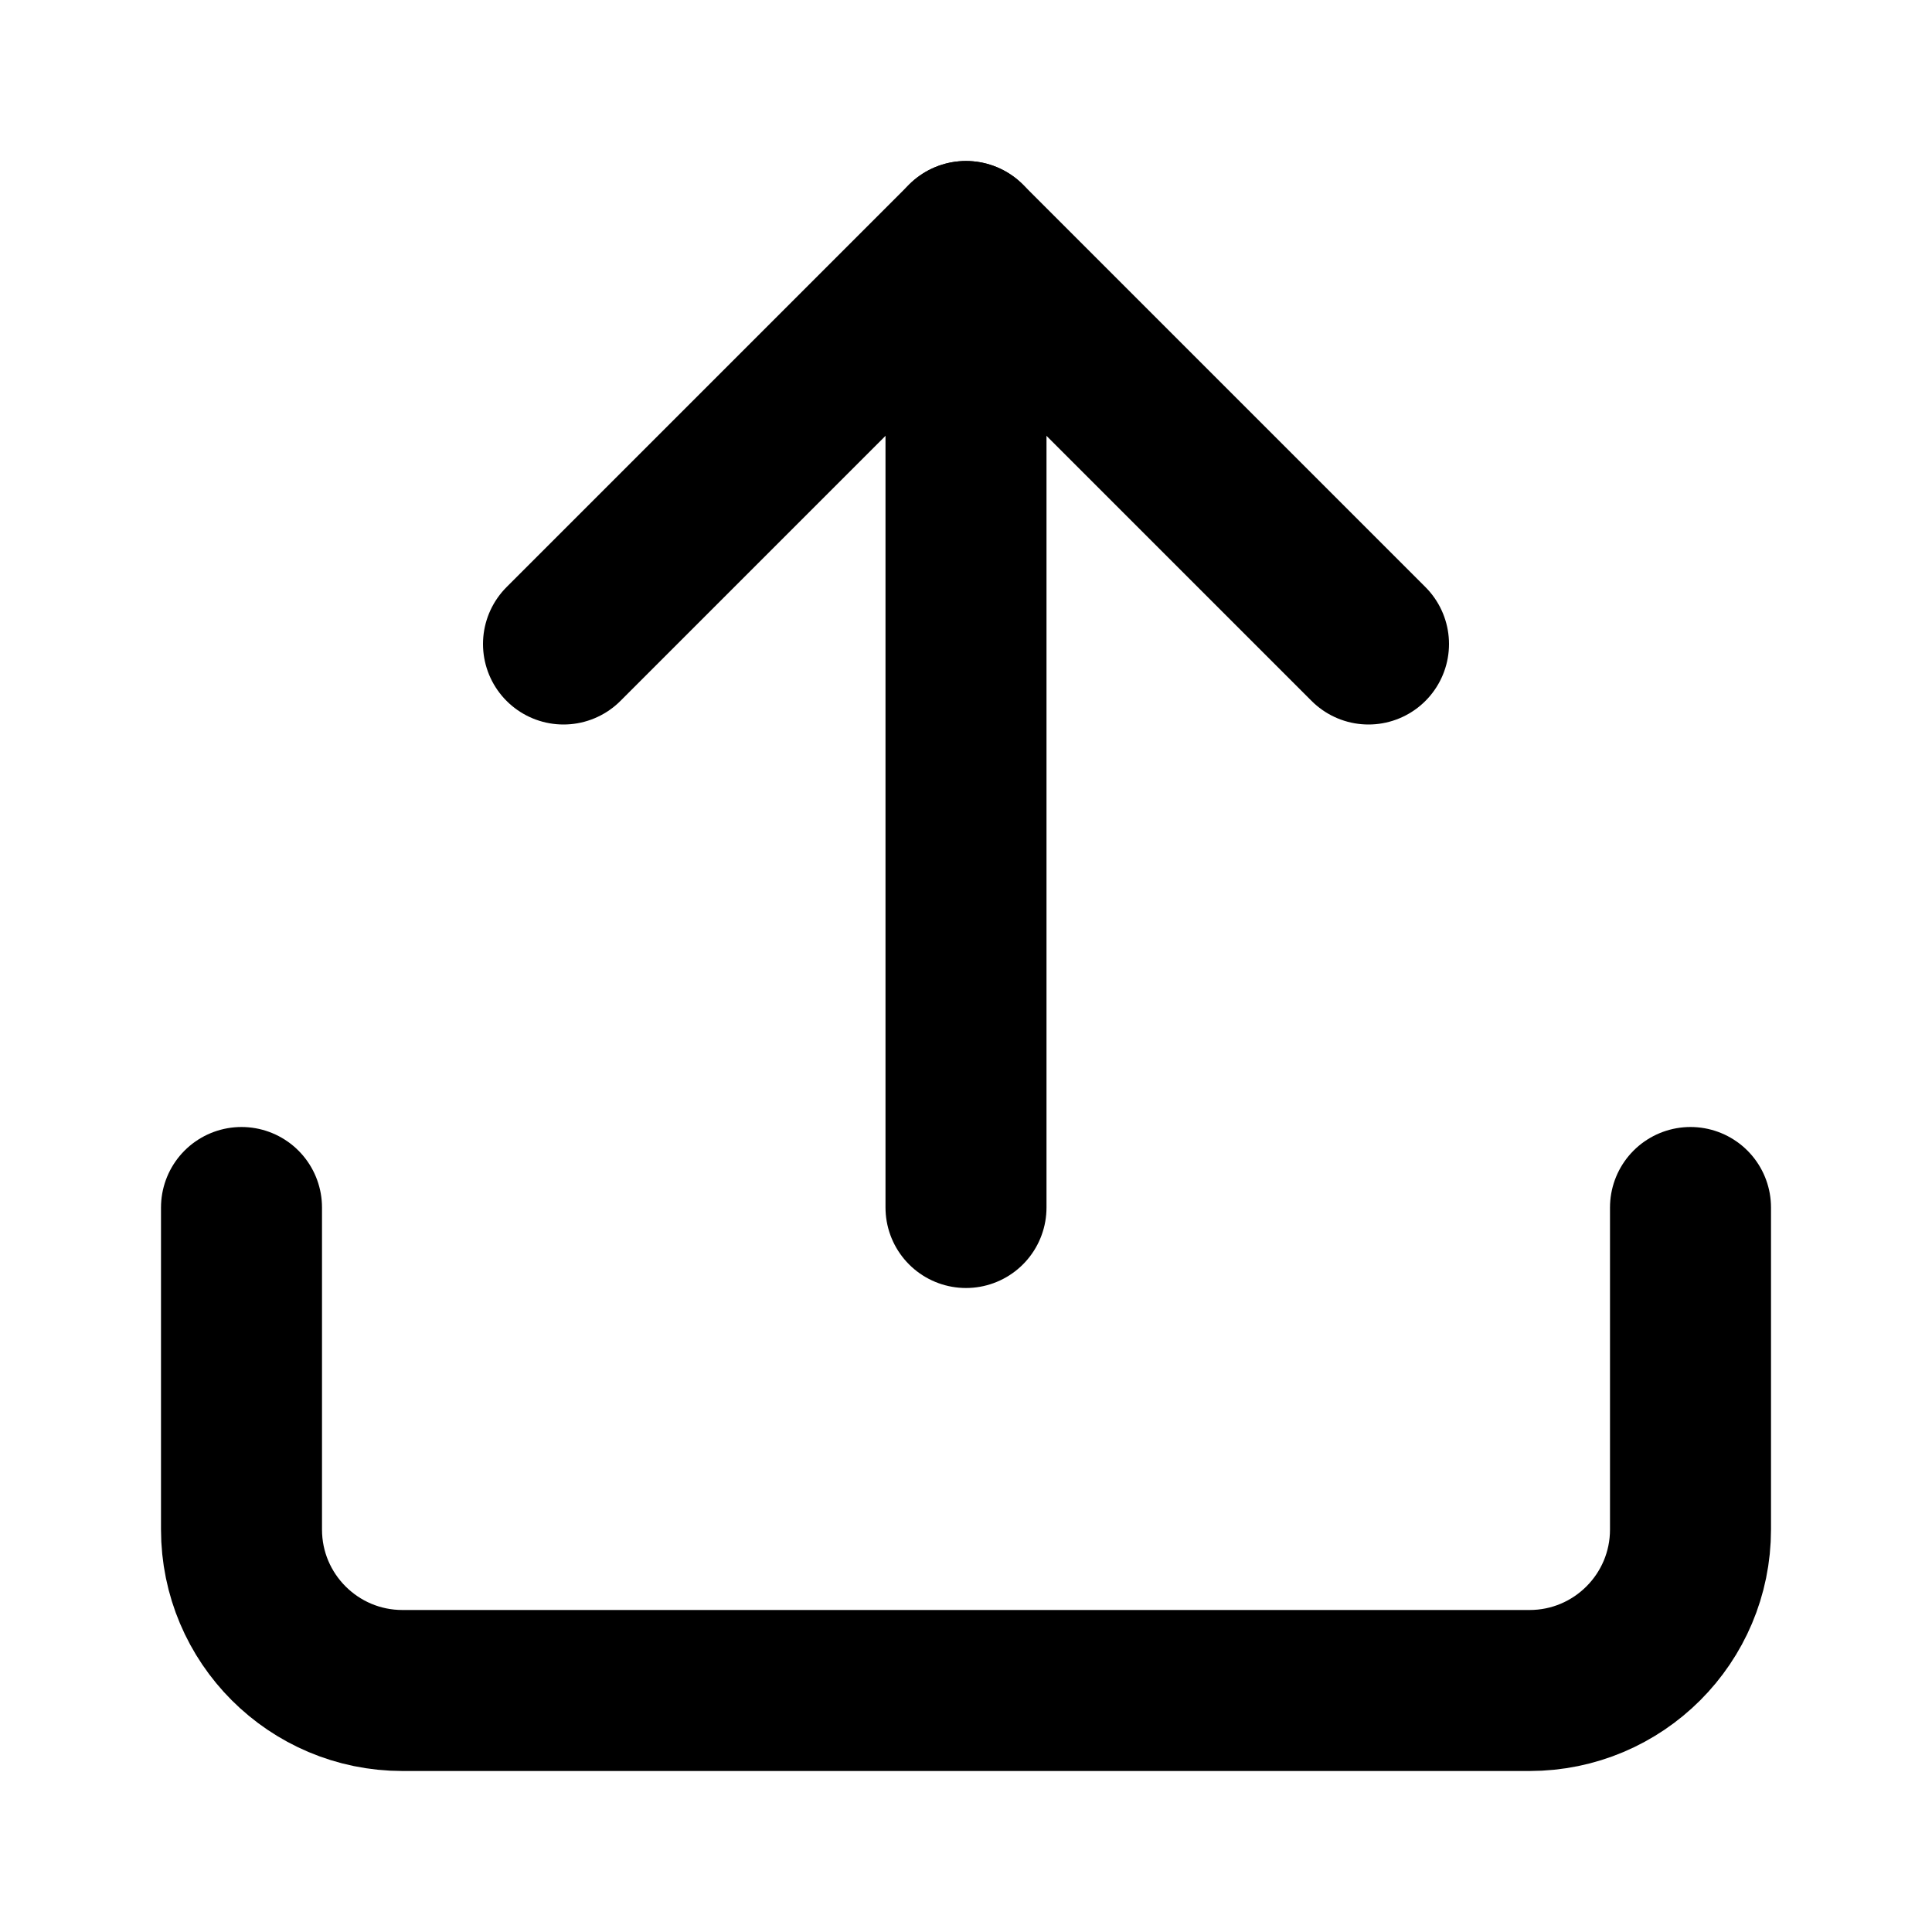
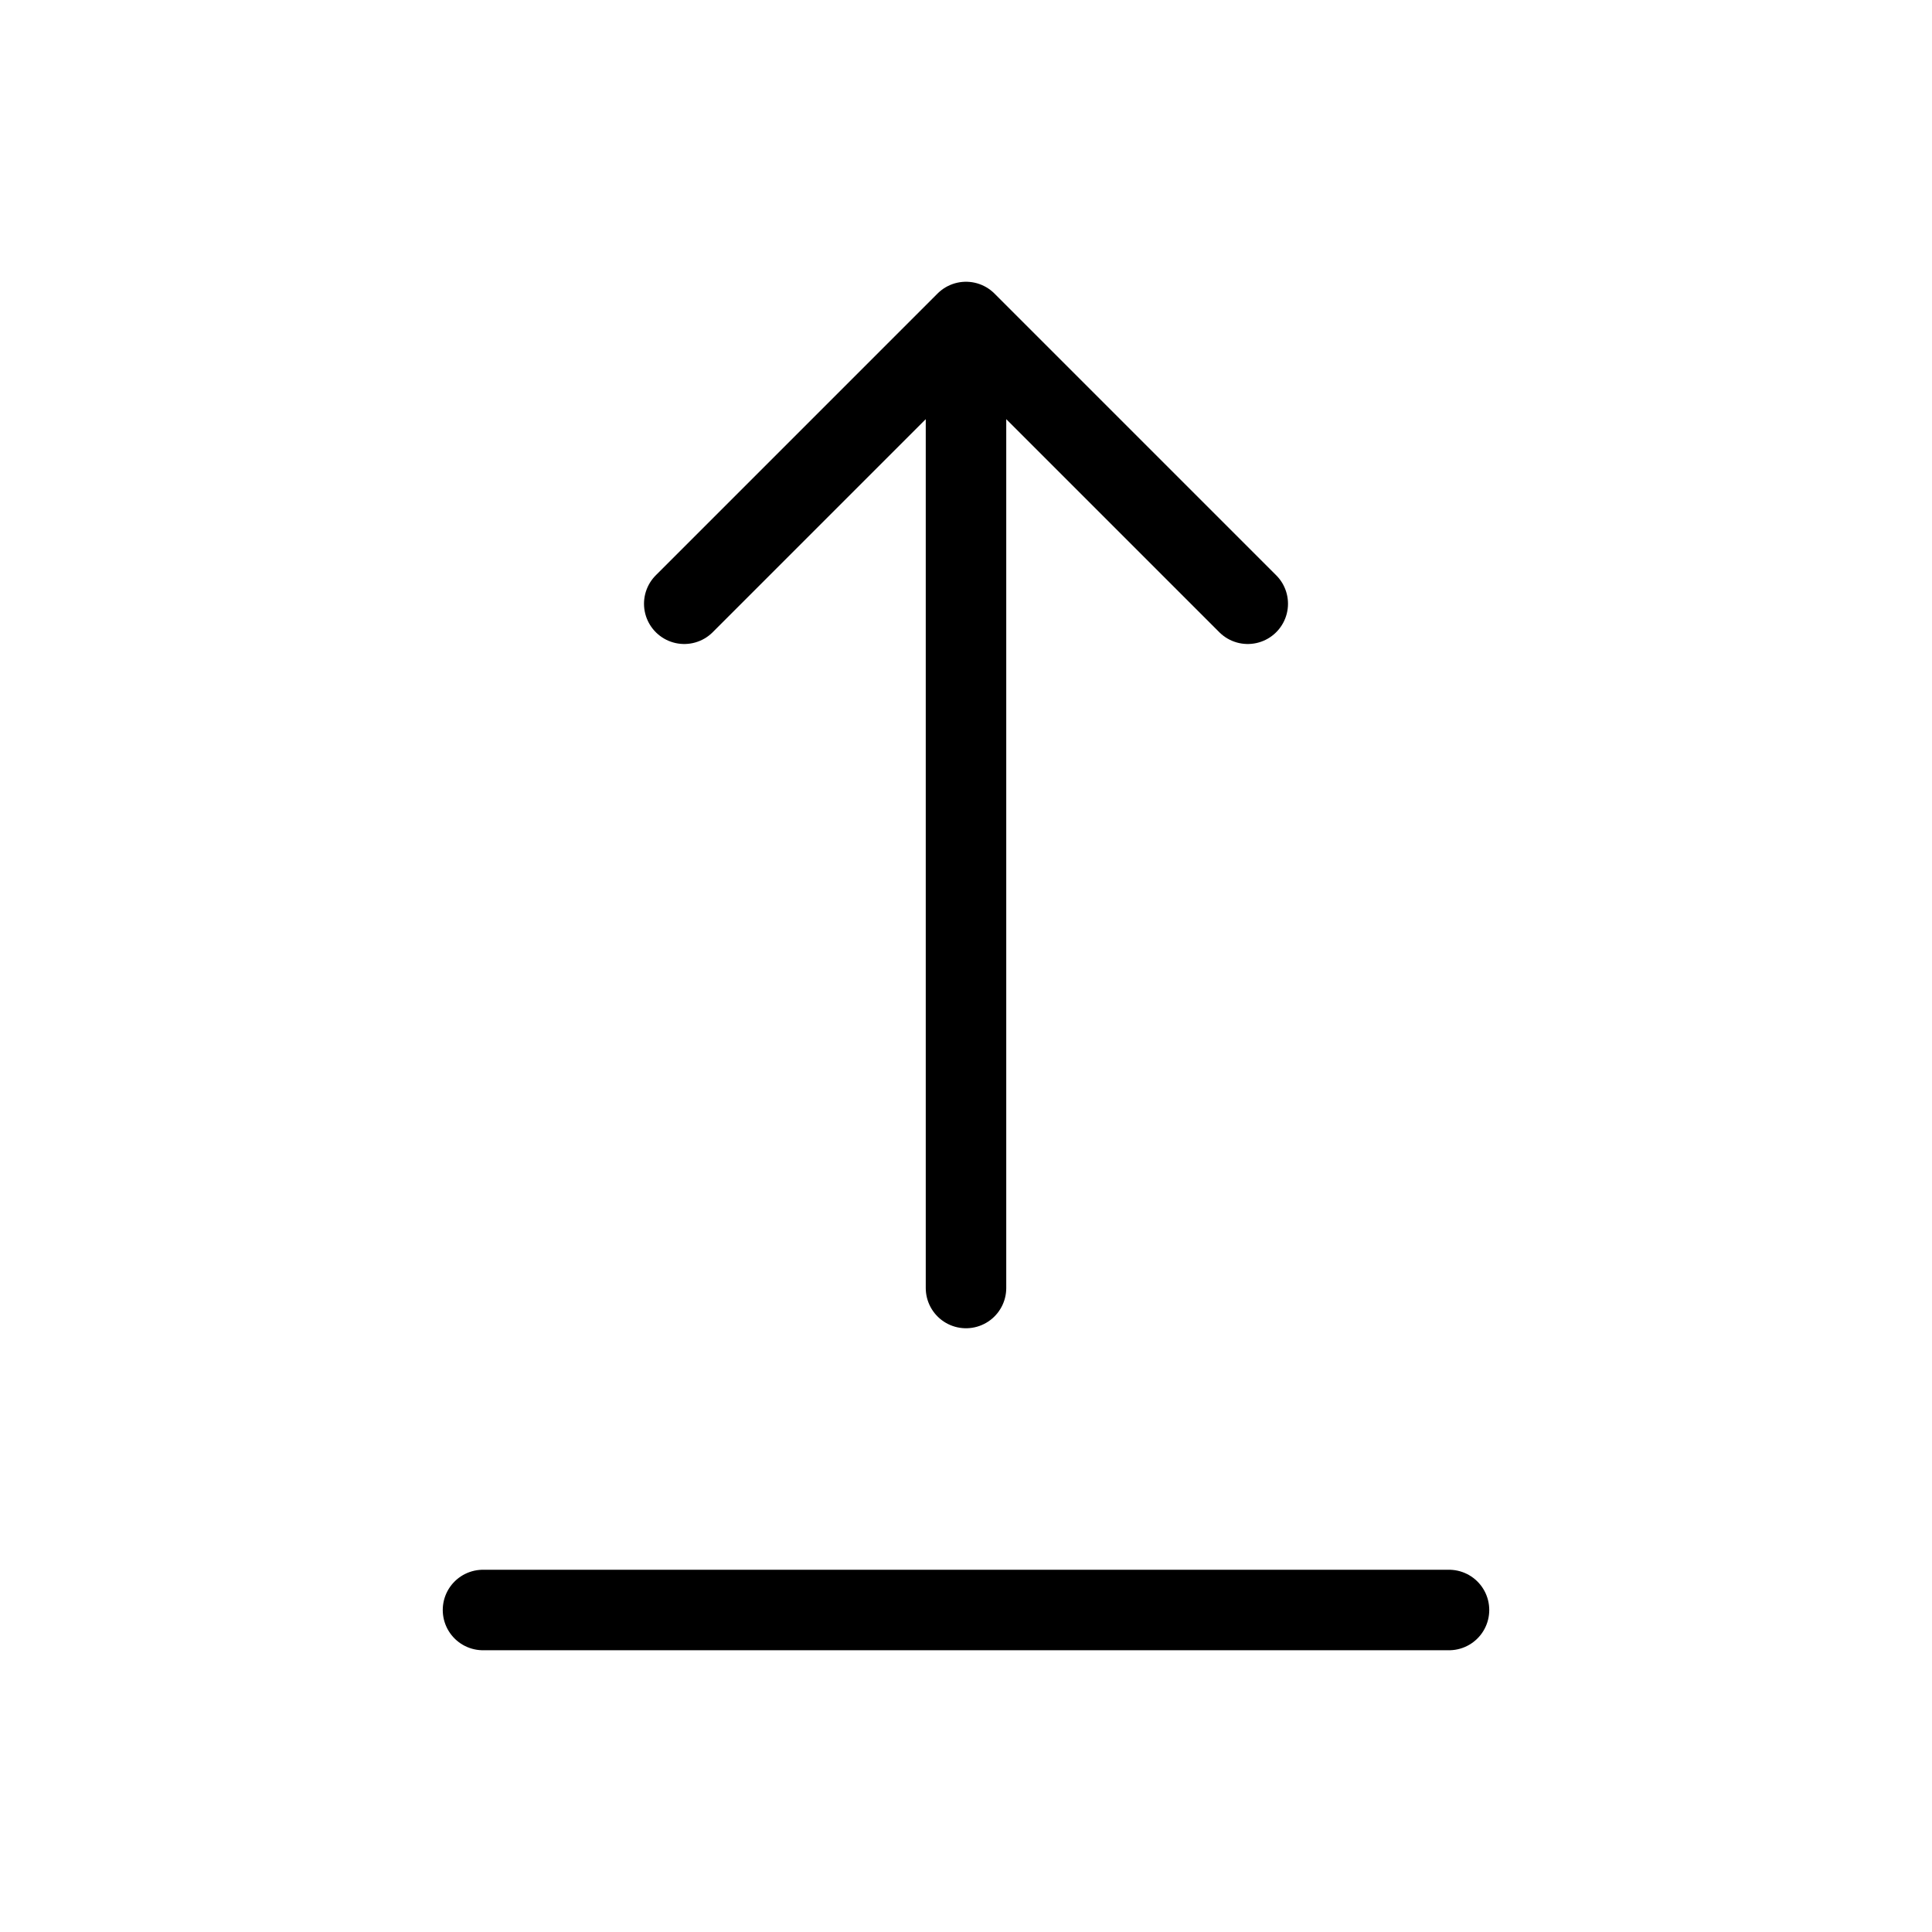
- <svg xmlns="http://www.w3.org/2000/svg" viewBox="0 0 24 24">
-   <g fill="none" stroke="currentColor" stroke-width="2" stroke-linecap="round" stroke-linejoin="round">
-     <path d="M12 3v12" />
-     <path d="m17 8-5-5-5 5" />
-     <path d="M21 15v4a2 2 0 0 1-2 2H5a2 2 0 0 1-2-2v-4" />
-   </g>
+ <svg xmlns="http://www.w3.org/2000/svg" viewBox="0 0 24 24" fill="none">
+   <path d="M6 20L18 20" stroke="currentColor" stroke-linecap="round" stroke-linejoin="round" />
+   <path d="M12 16V4M12 4L15.5 7.5M12 4L8.5 7.5" stroke="currentColor" stroke-linecap="round" stroke-linejoin="round" />
</svg>
